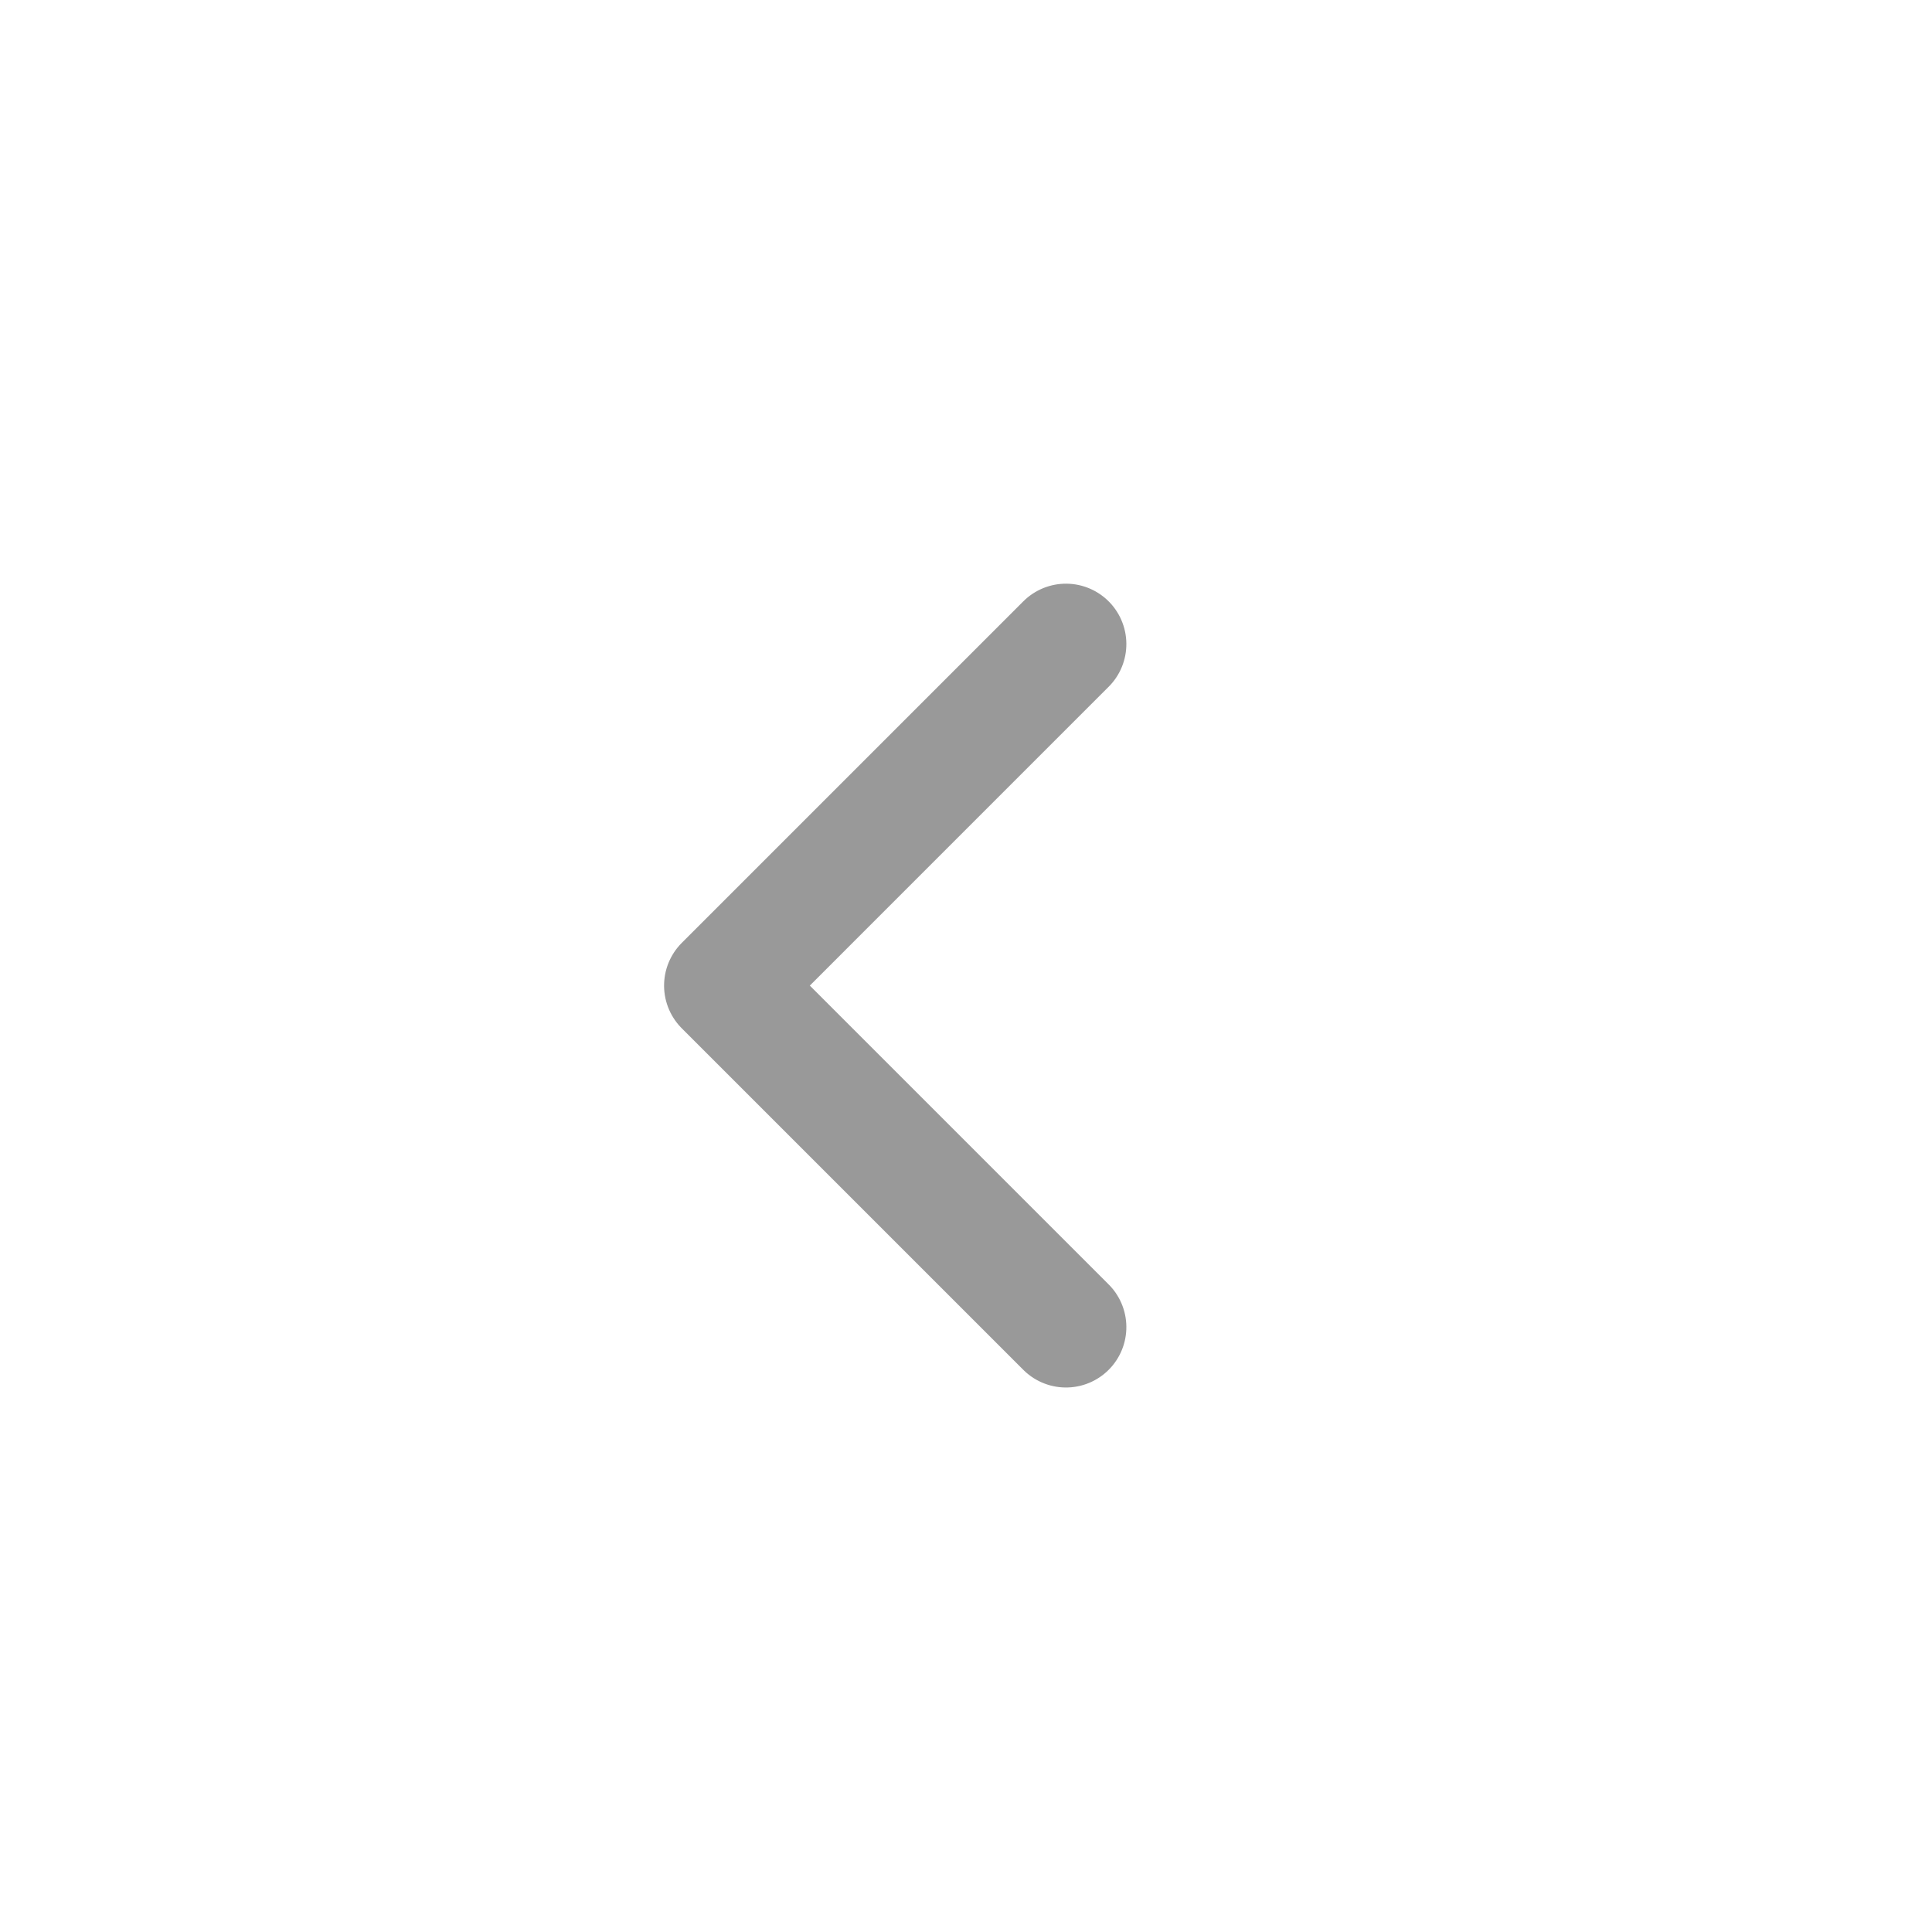
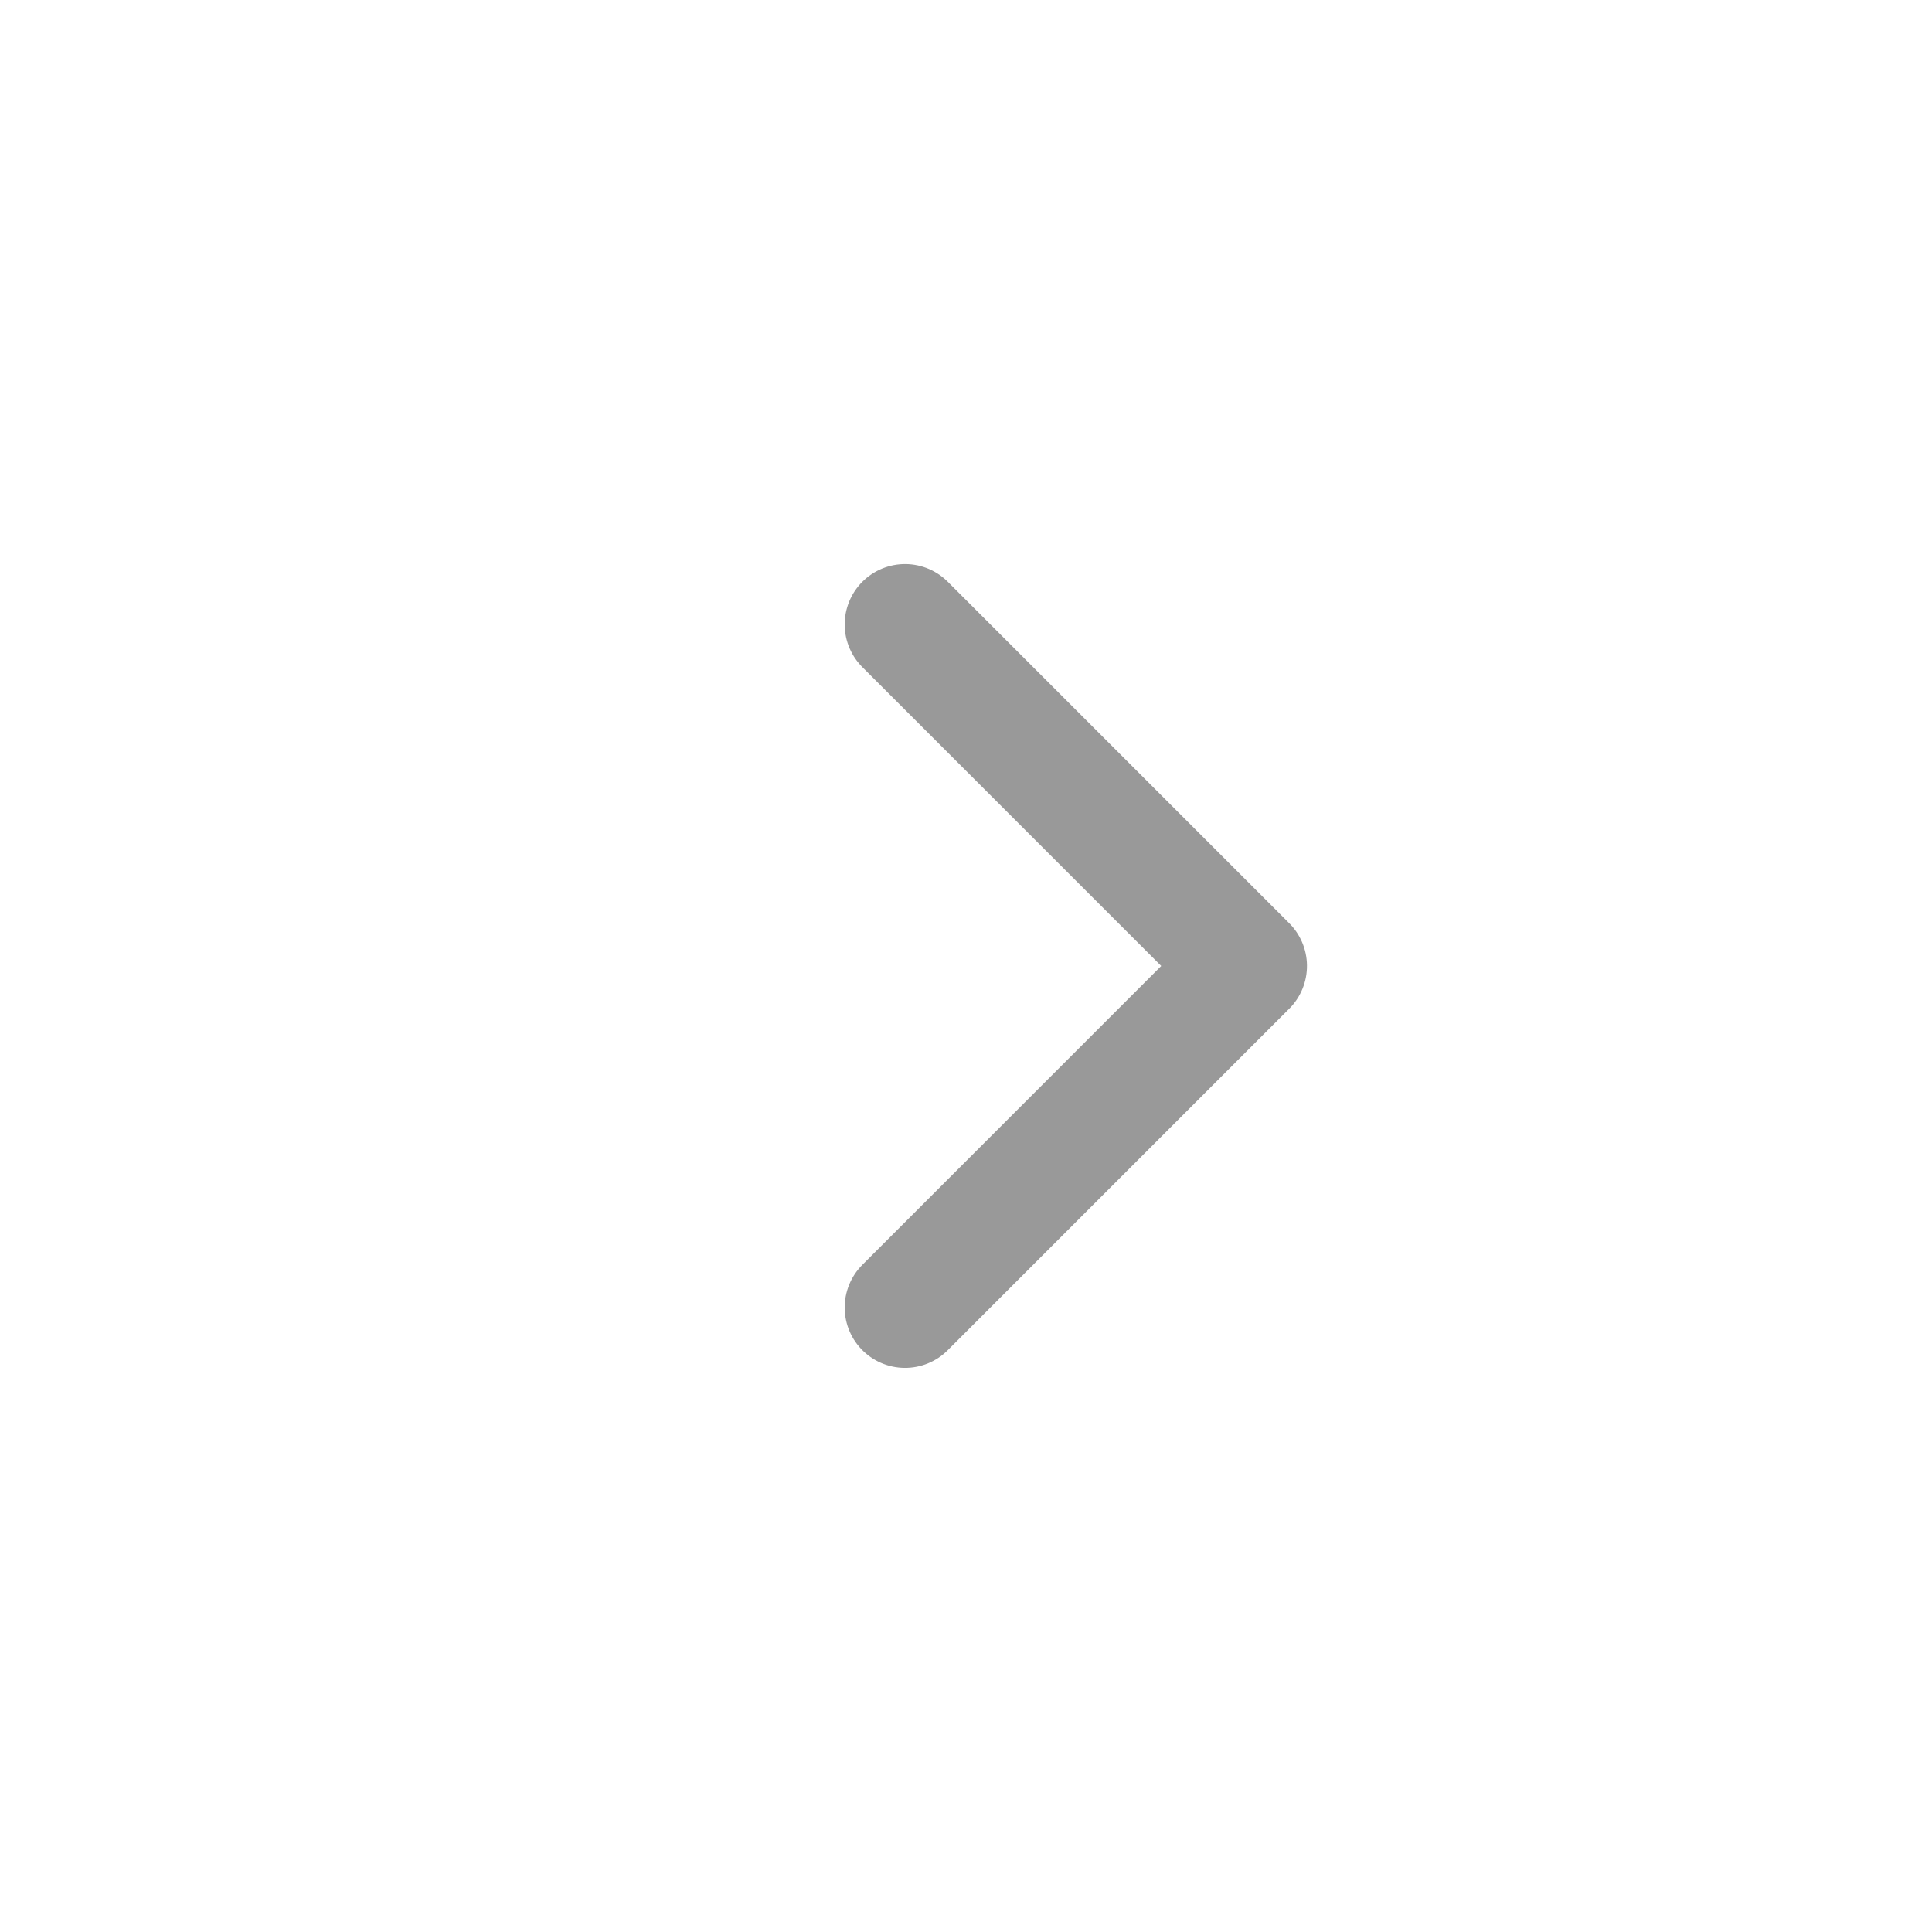
<svg xmlns="http://www.w3.org/2000/svg" width="24" height="24" viewBox="0 0 24 24">
  <defs>
    <clipPath id="clip-path">
-       <rect id="사각형_15513" data-name="사각형 15513" width="24" height="24" transform="translate(-7 -6)" fill="#b621ff" opacity="0.62" />
+       <rect id="사각형_15706" data-name="사각형 15706" width="24" height="24" transform="translate(-7 -10)" fill="#b621ff" opacity="0.62" />
    </clipPath>
  </defs>
-   <g id="prev" transform="translate(18 7) rotate(90)" clip-path="url(#clip-path)">
-     <g id="_1" data-name="1" transform="translate(0.243 0.515)">
-       <path id="패스_477" data-name="패스 477" d="M6,6V0H0" transform="translate(9.243 4.243) rotate(135)" fill="none" stroke="#999" stroke-linecap="round" stroke-linejoin="round" stroke-width="1.5" />
-     </g>
+   <g id="prev" transform="translate(10 17) rotate(-90)" clip-path="url(#clip-path)">
+     <path id="패스_597" data-name="패스 597" d="M6,6V0H0" transform="translate(9.243 1.243) rotate(135)" fill="none" stroke="#999" stroke-linecap="round" stroke-linejoin="round" stroke-width="1.5" />
  </g>
</svg>
